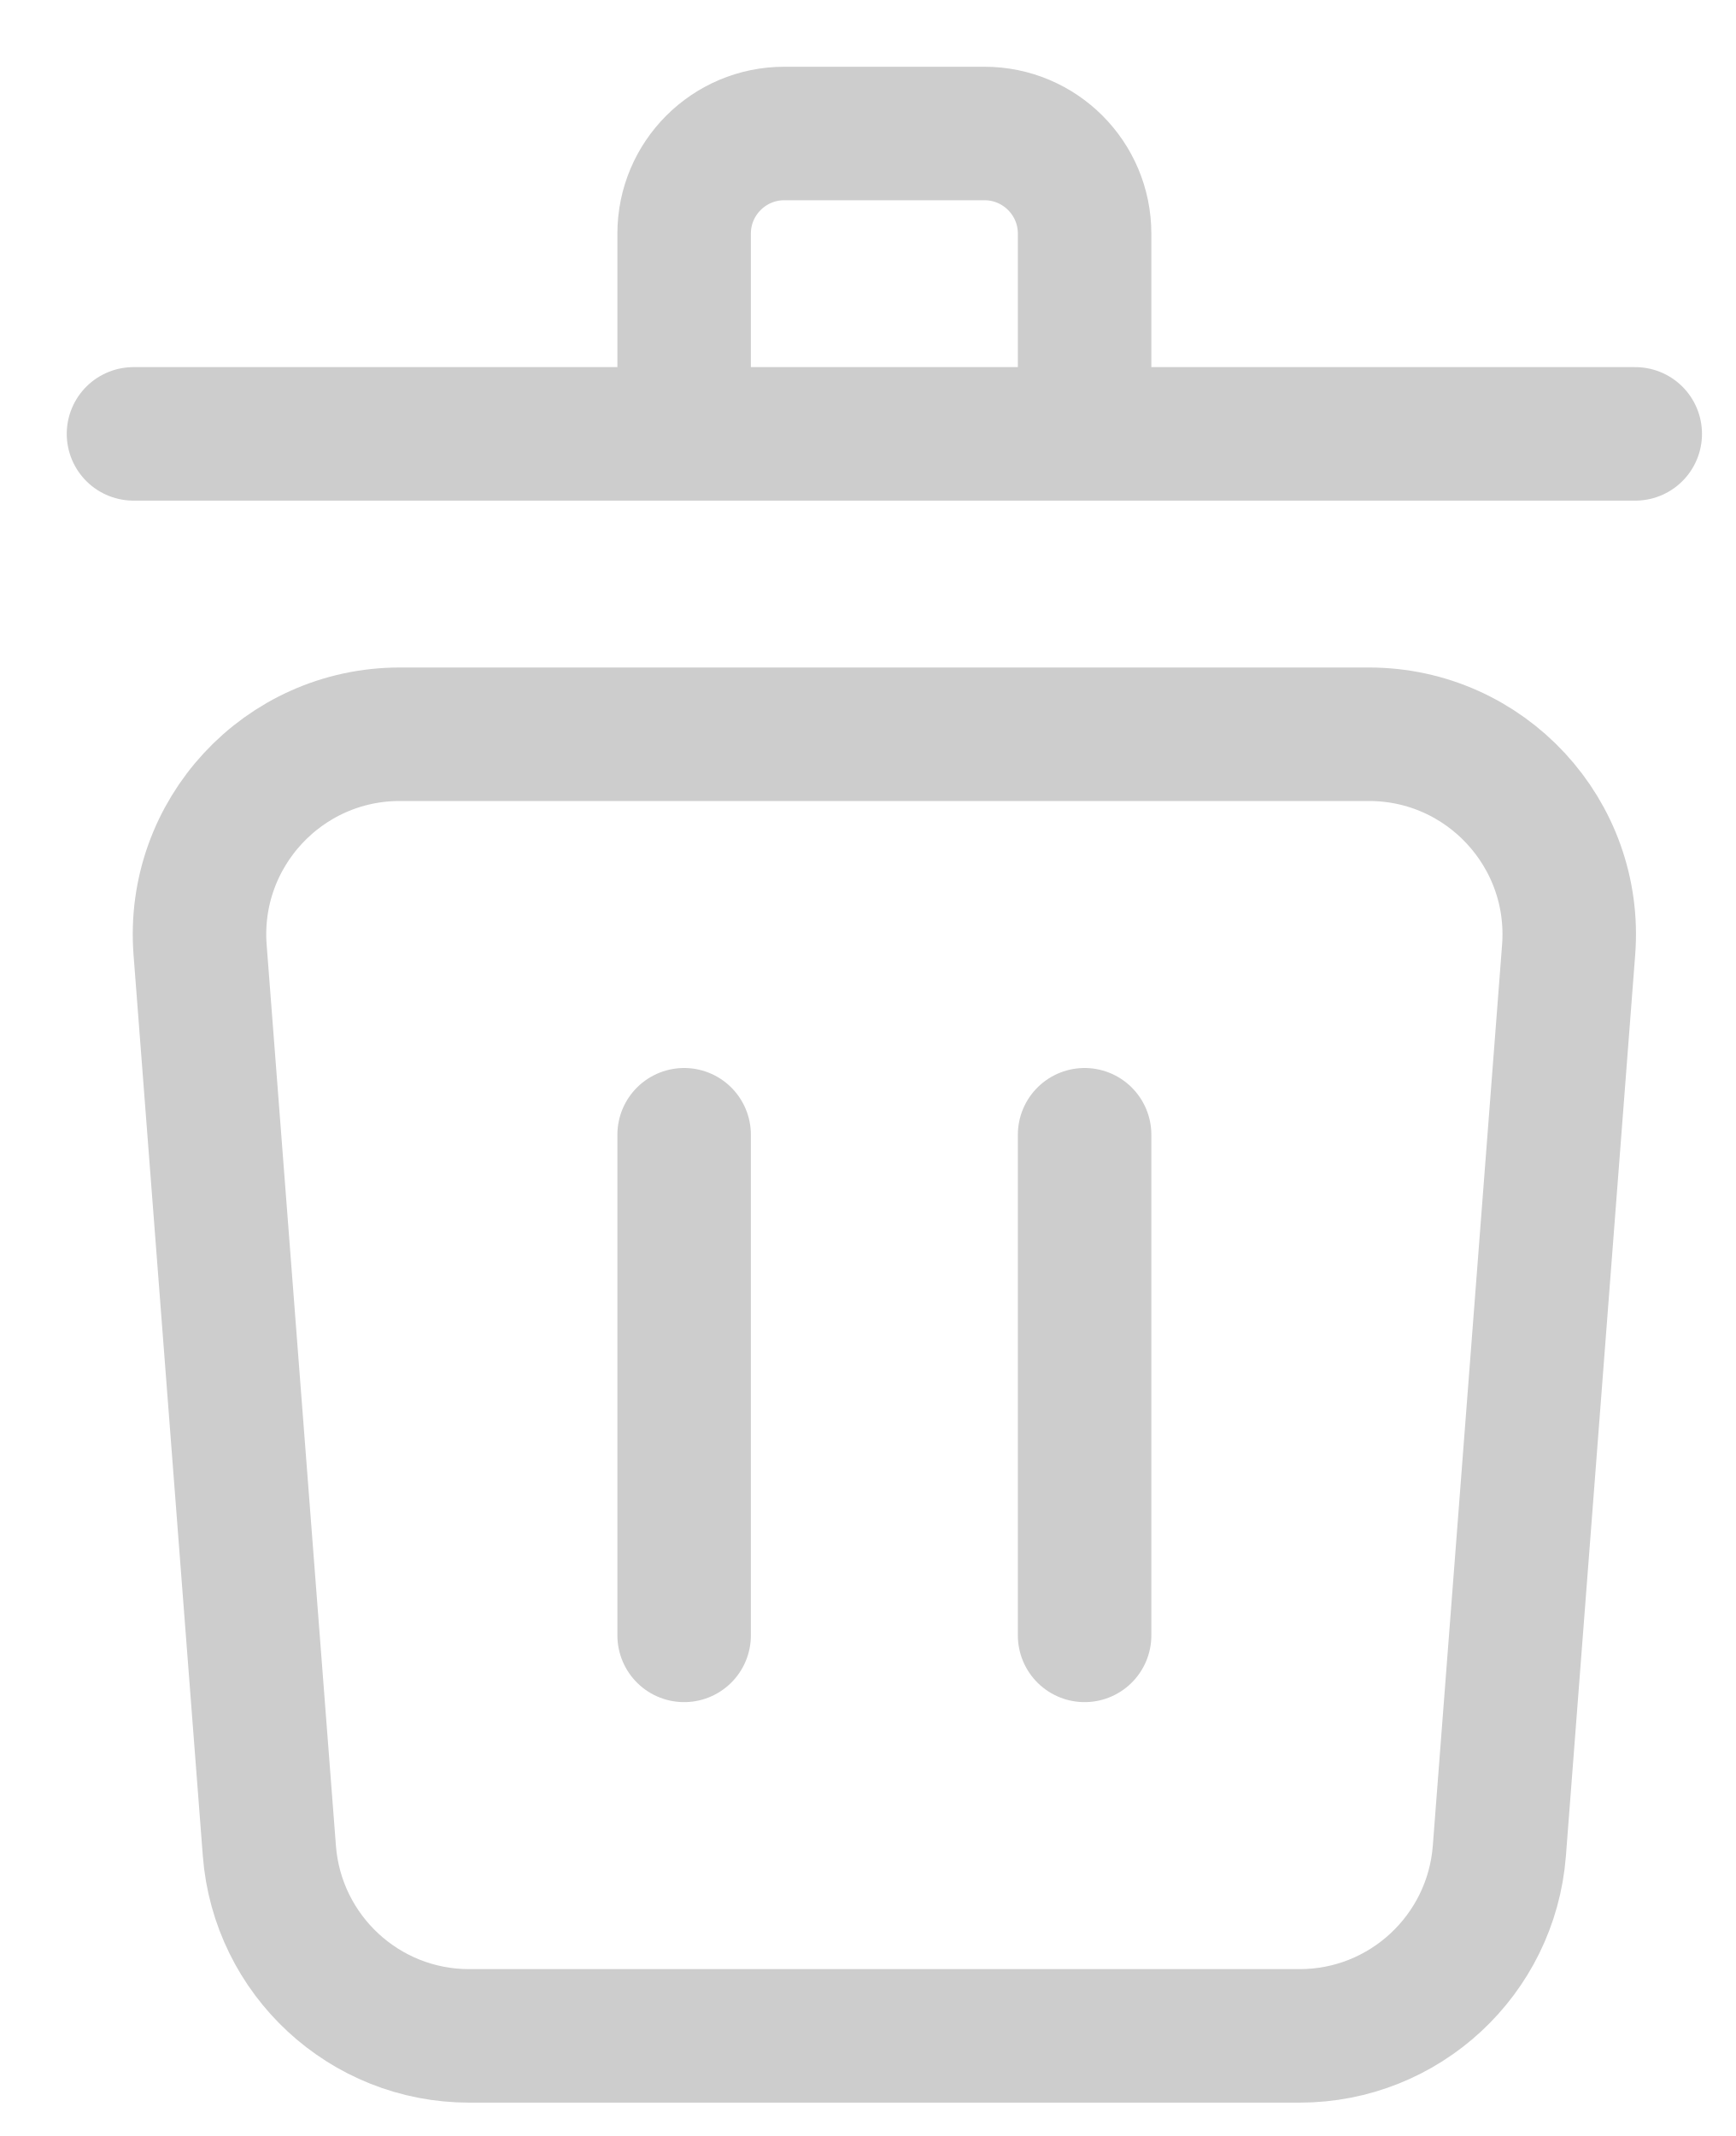
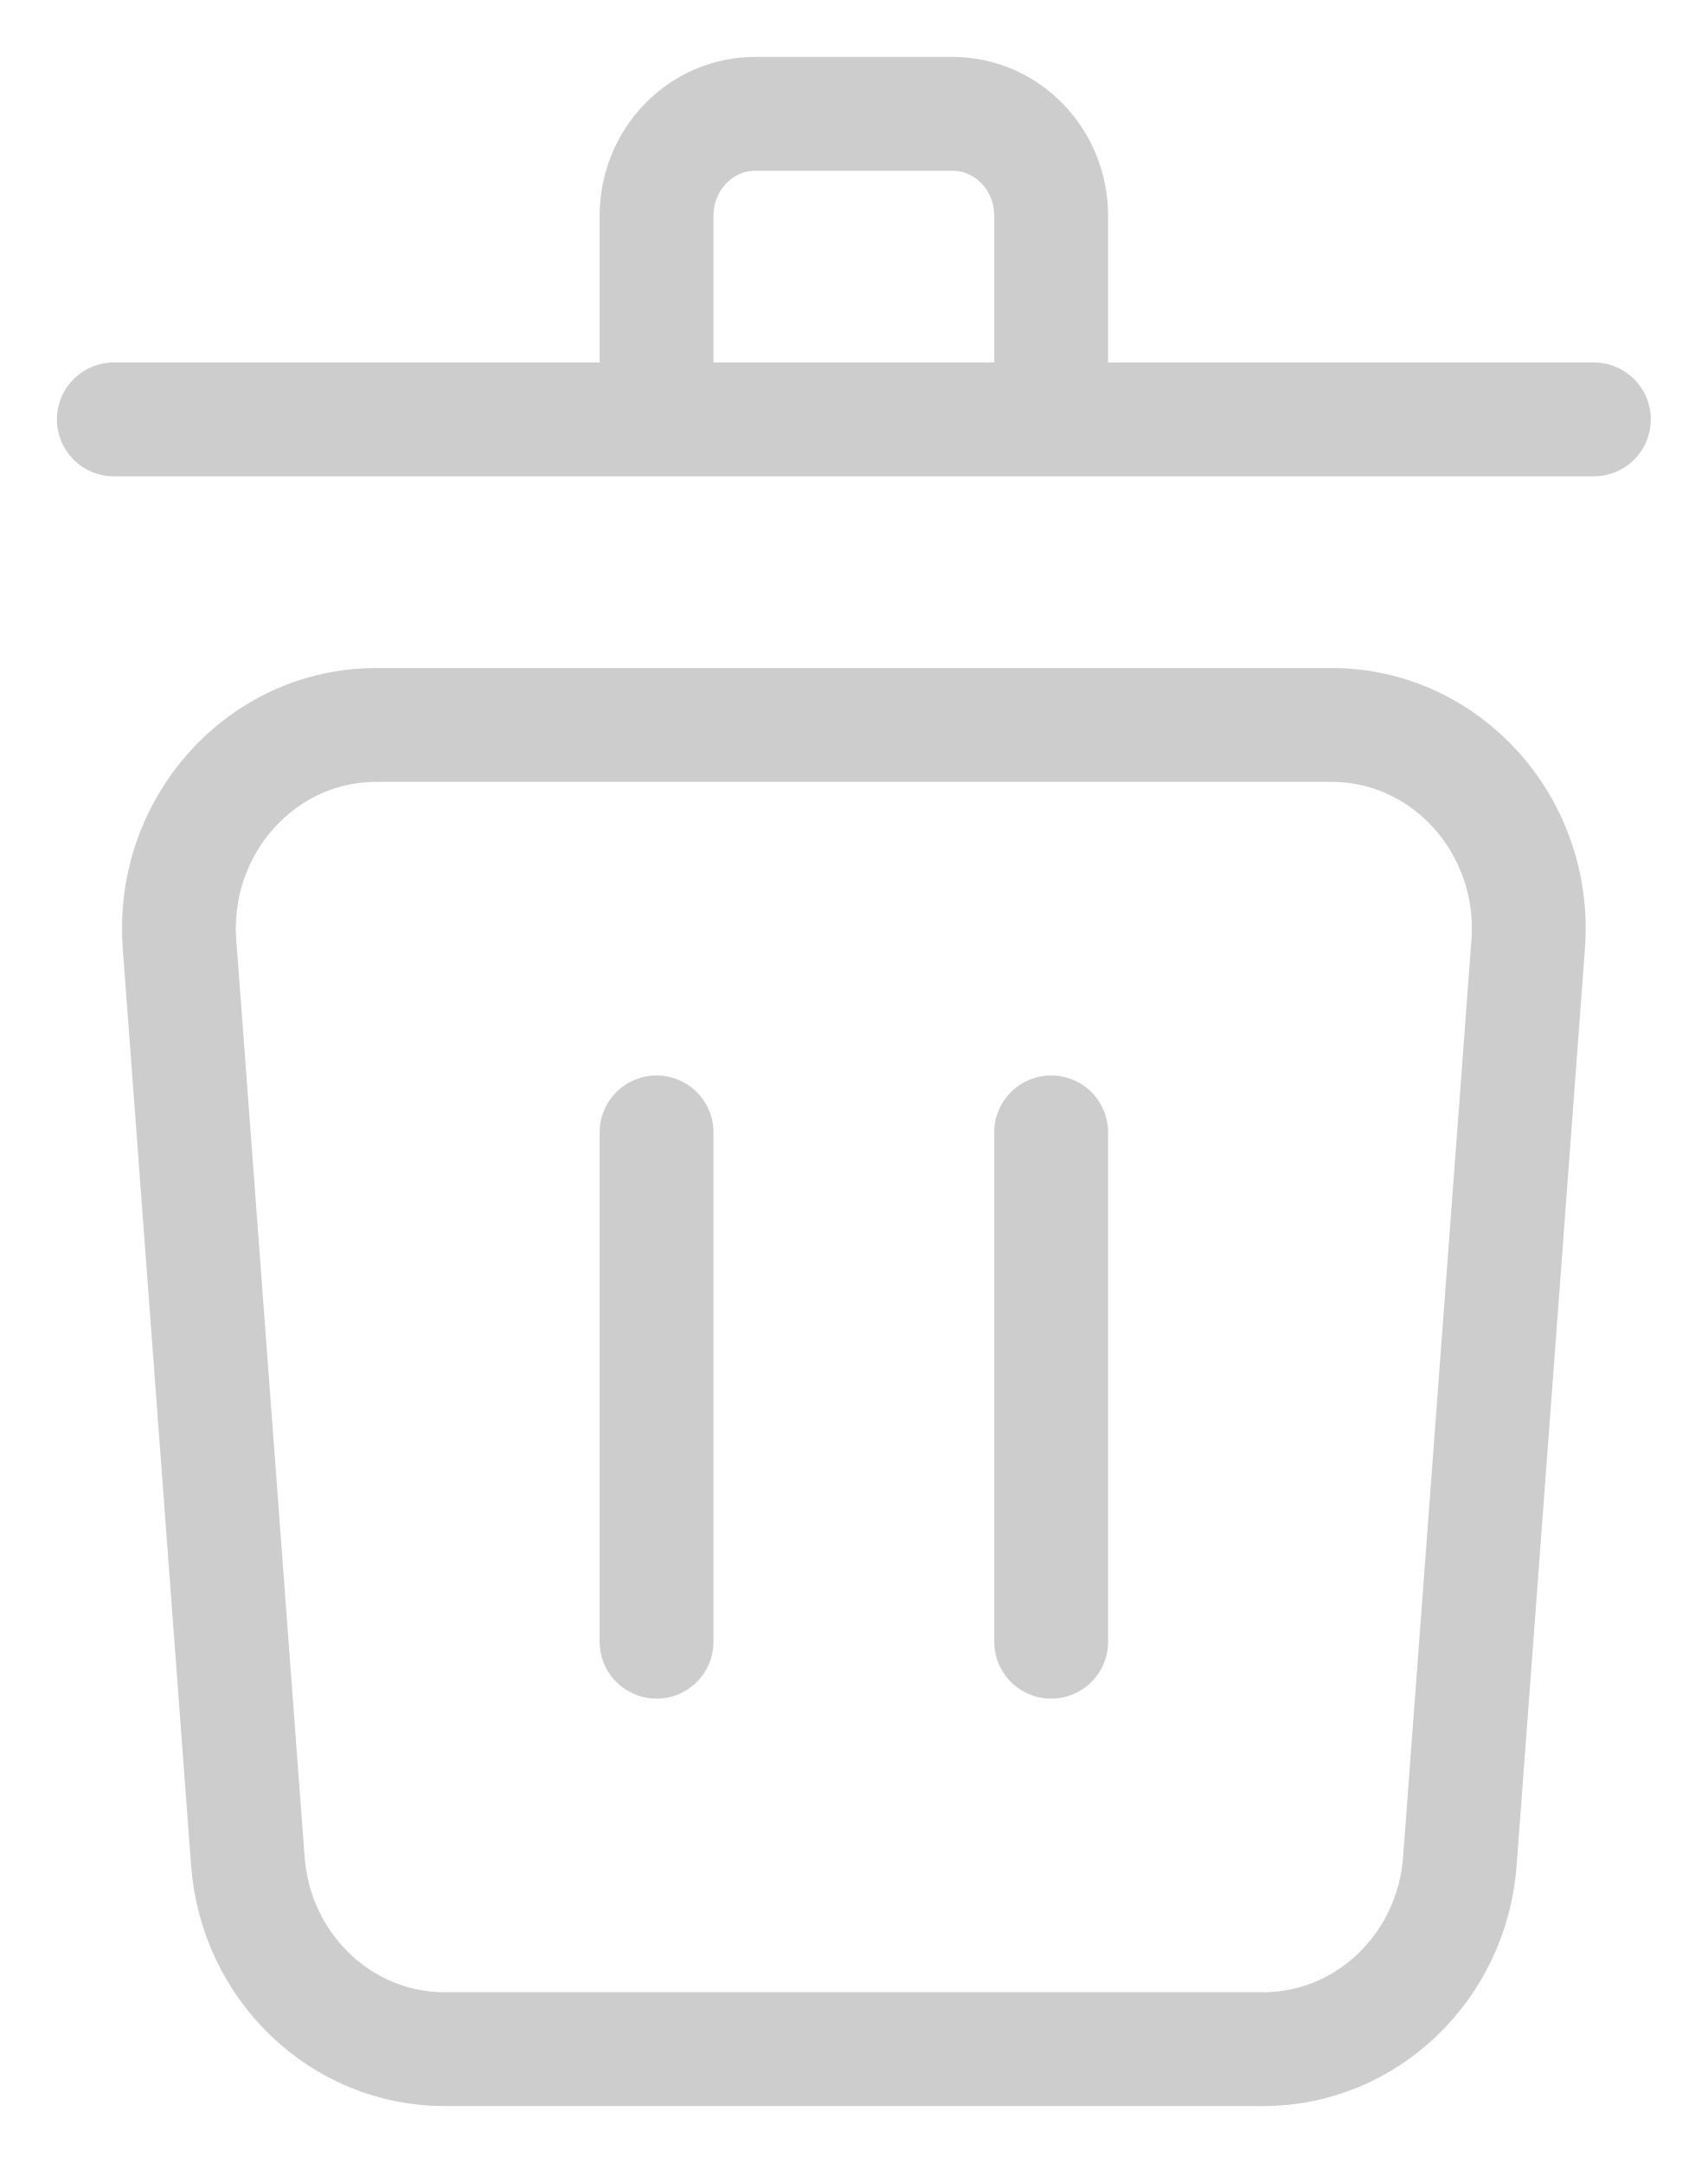
- <svg xmlns="http://www.w3.org/2000/svg" width="13" height="16" viewBox="0 0 13 16" fill="none">
-   <path d="M12.25 3.25H1M8.125 8.5V12.25M5.125 8.5V12.25M1.499 7.115C1.432 6.244 2.121 5.5 2.995 5.5H10.255C11.129 5.5 11.818 6.244 11.751 7.115L11.232 13.865C11.171 14.646 10.52 15.25 9.736 15.25H3.514C2.73 15.25 2.079 14.646 2.018 13.865L1.499 7.115ZM5.125 1.75C5.125 1.336 5.461 1 5.875 1H7.375C7.789 1 8.125 1.336 8.125 1.75V3.25H5.125V1.75Z" stroke="#CDCDCD" stroke-linecap="round" />
+ <svg xmlns="http://www.w3.org/2000/svg" width="15" height="19" viewBox="0 0 15 19" fill="none">
+   <path d="M14 3.684H1M9.233 9.947V14.421M5.767 9.947V14.421M1.577 8.295C1.499 7.256 2.295 6.368 3.305 6.368H11.695C12.705 6.368 13.501 7.256 13.423 8.295L12.823 16.348C12.754 17.28 12.001 18 11.095 18H3.905C2.999 18 2.246 17.28 2.177 16.348L1.577 8.295ZM5.767 1.895C5.767 1.401 6.155 1 6.633 1H8.367C8.845 1 9.233 1.401 9.233 1.895V3.684H5.767V1.895Z" stroke="#CDCDCD" stroke-linecap="round" />
</svg>
